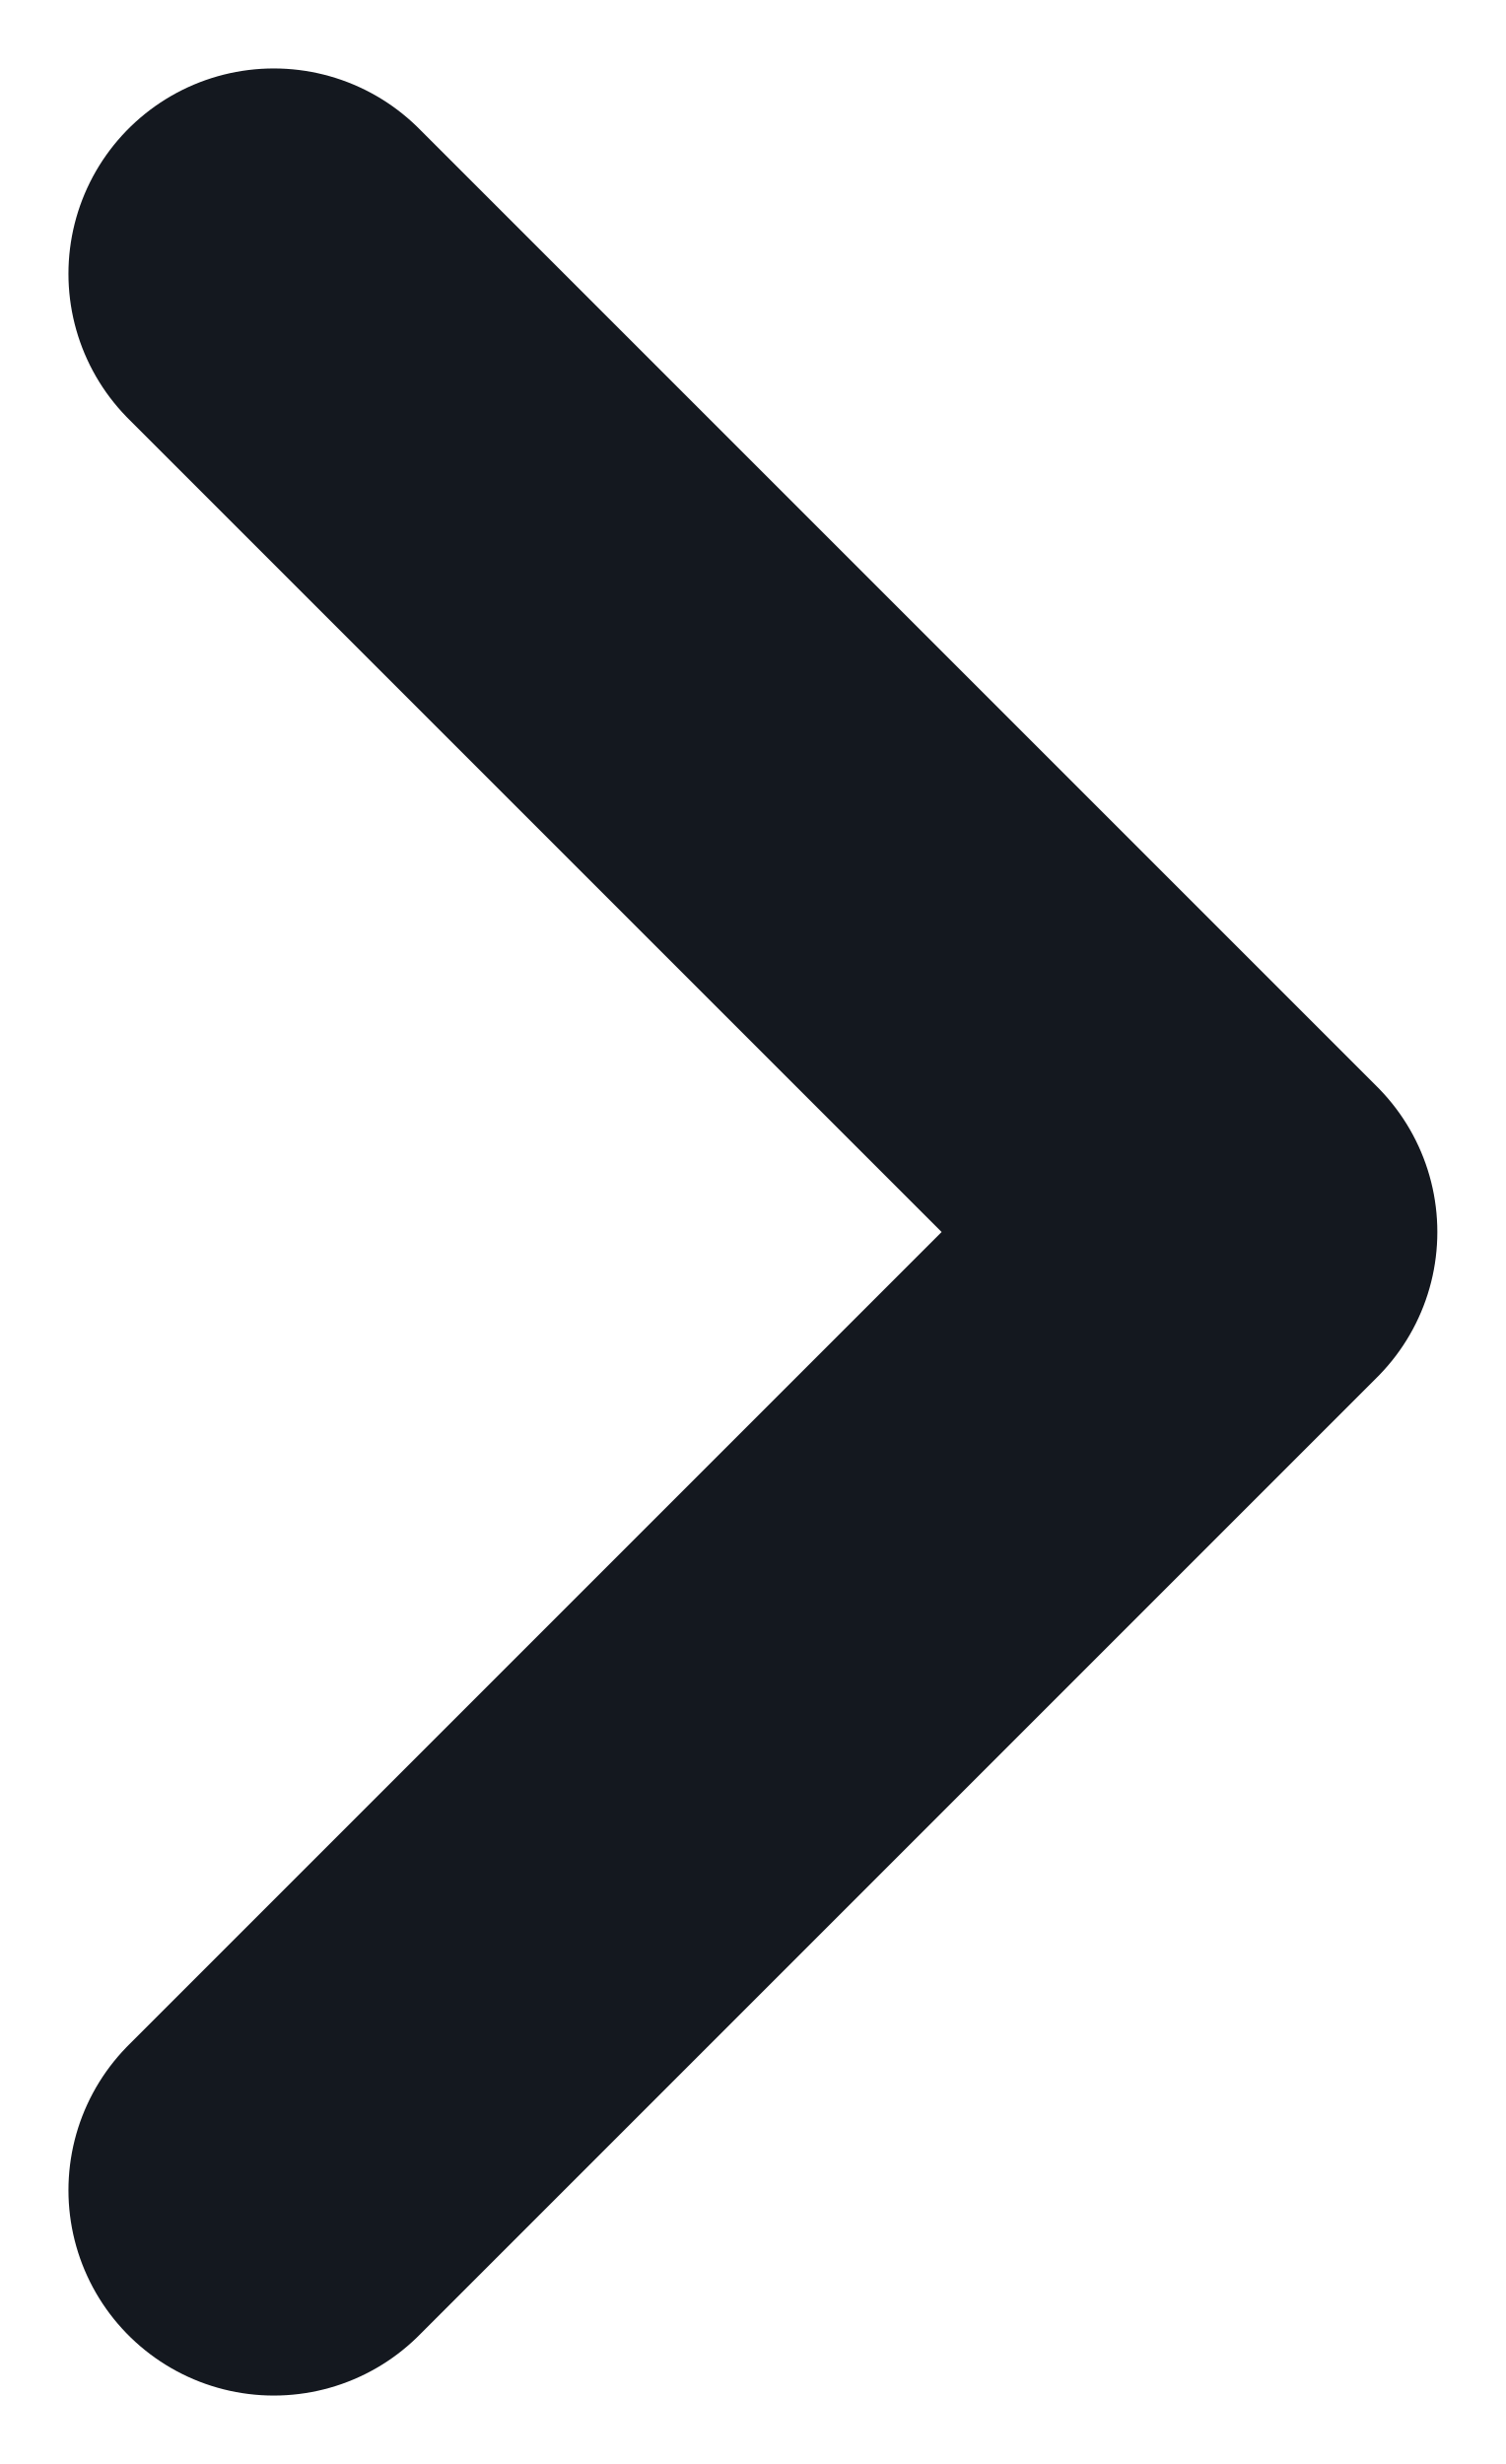
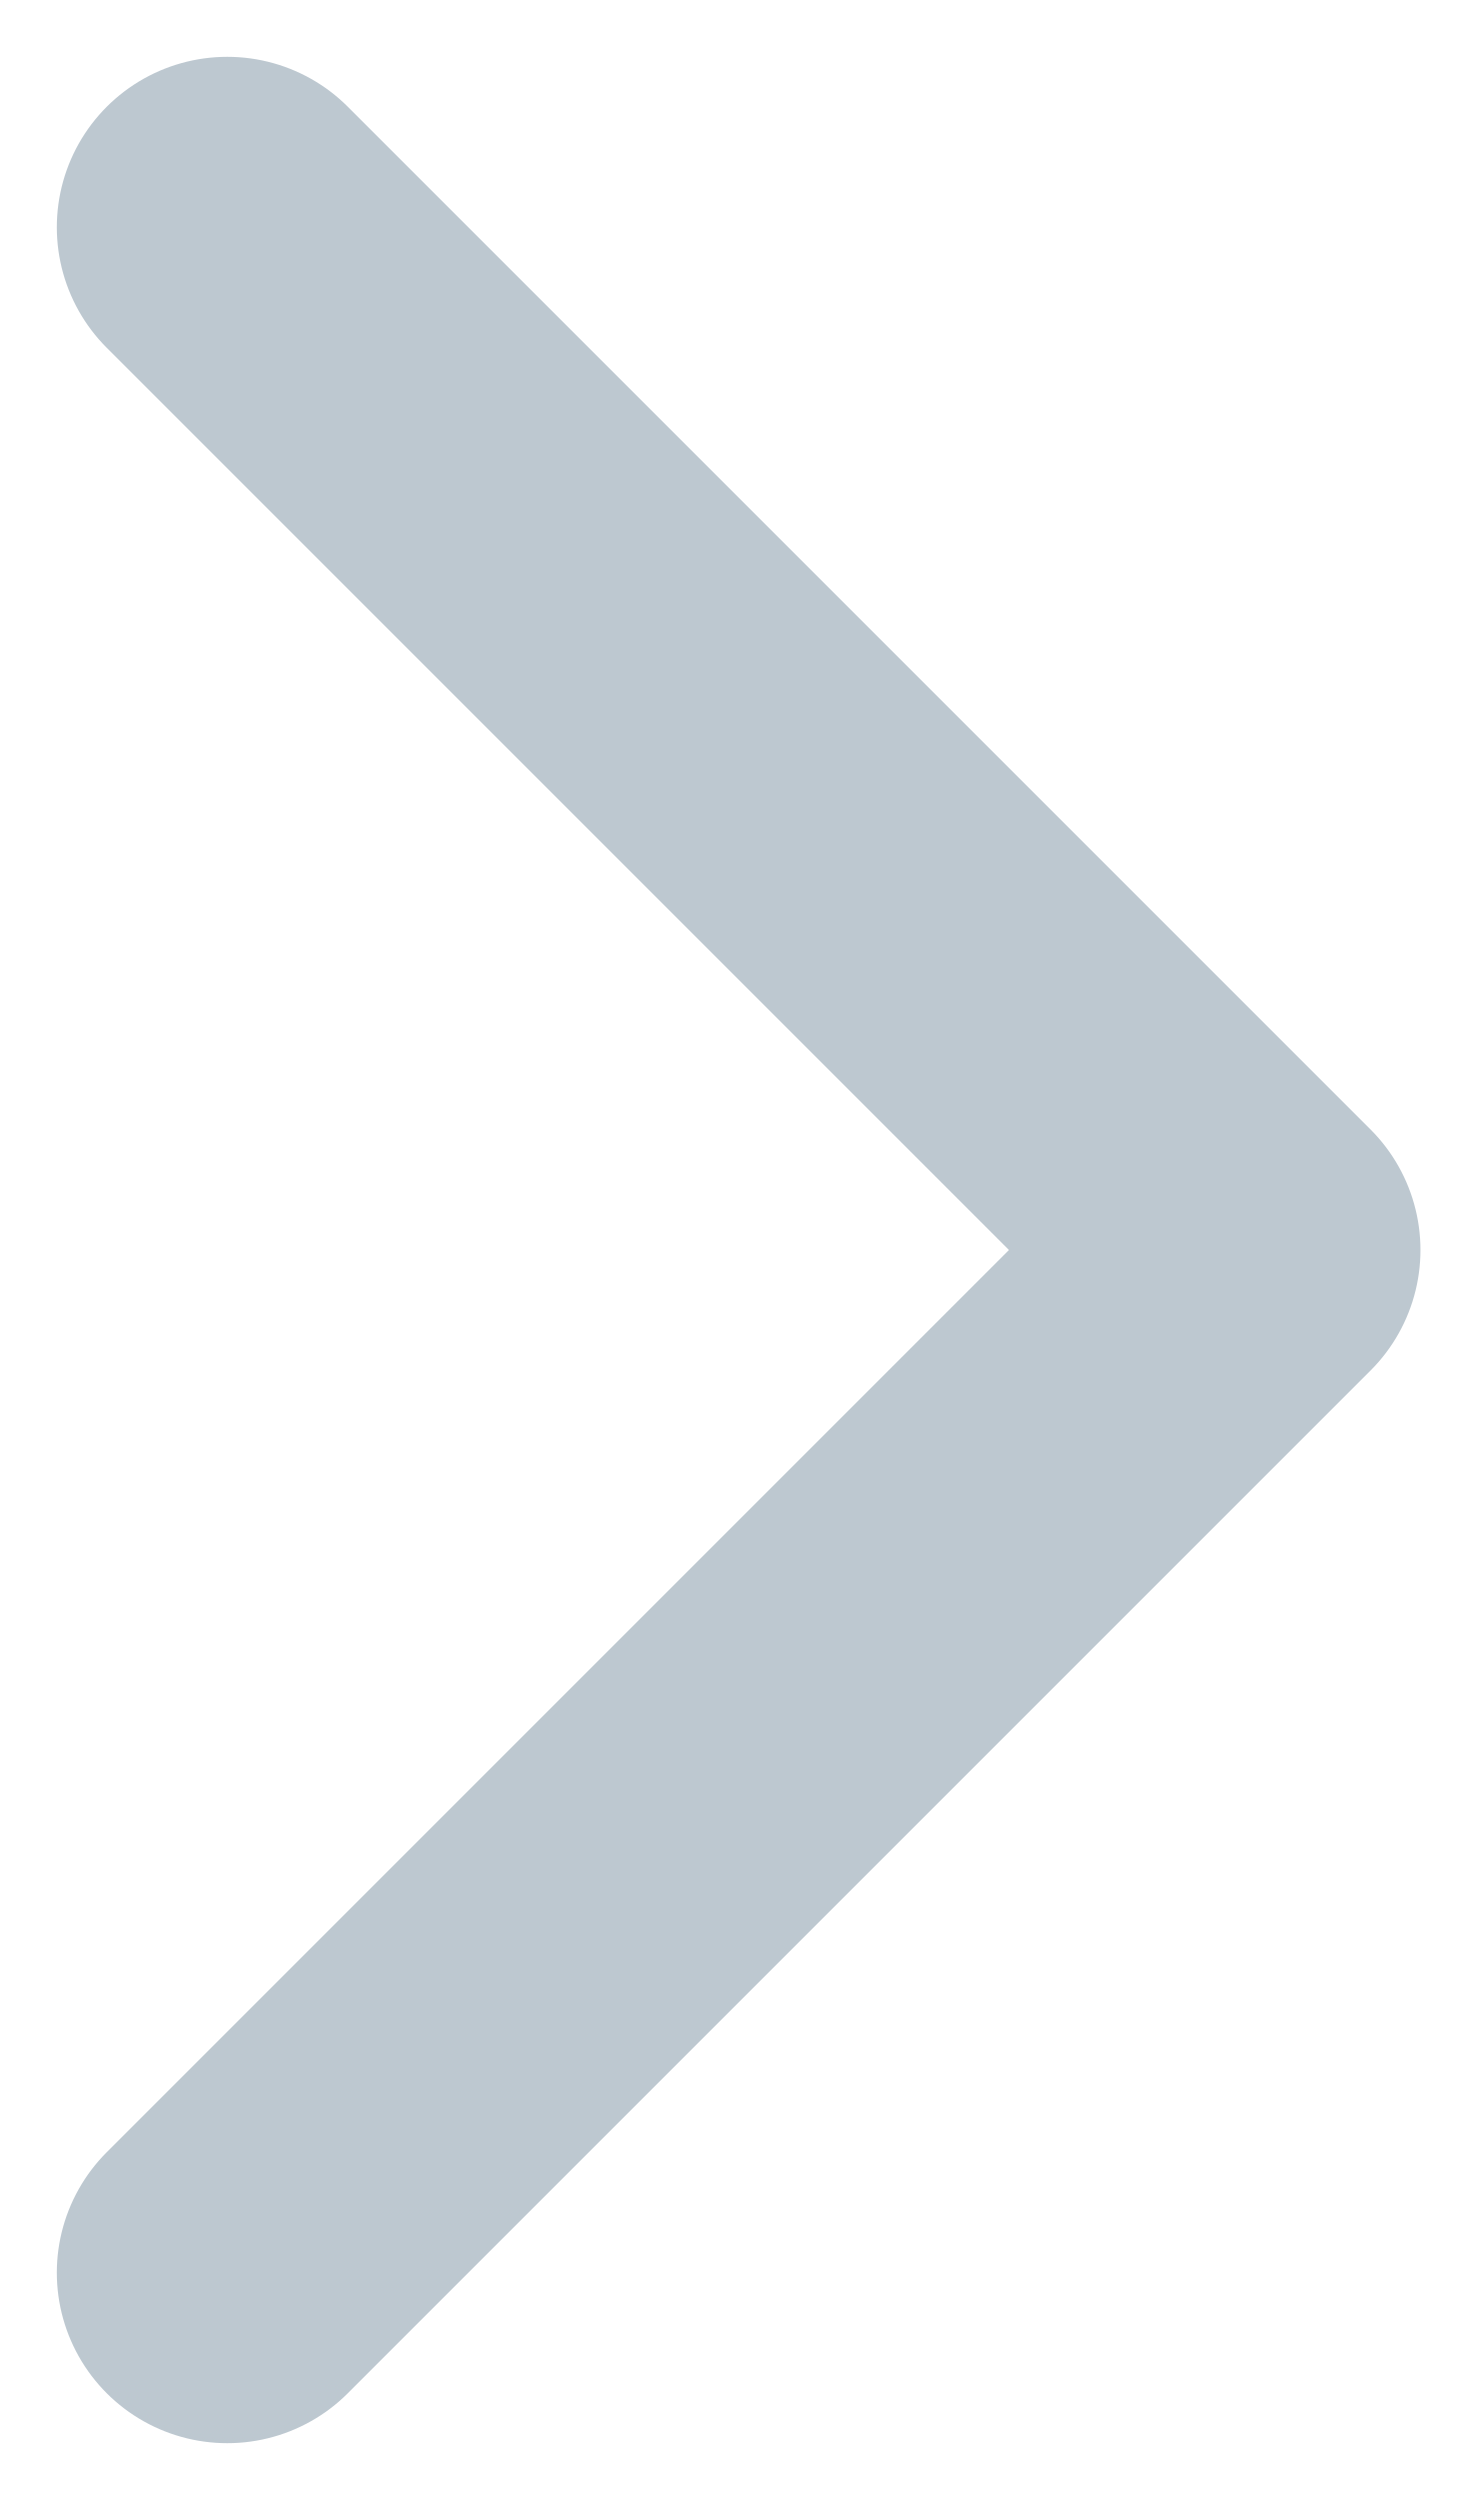
- <svg xmlns="http://www.w3.org/2000/svg" width="11" height="18" viewBox="0 0 11 18" fill="none">
-   <path d="M2 2L9 9L2 16" stroke="#14181F" stroke-width="3" stroke-linecap="round" stroke-linejoin="round" />
+ <svg xmlns="http://www.w3.org/2000/svg" width="13" height="22" viewBox="0 0 13 22" fill="none">
+   <path d="M2 2L11 11L2 20" stroke="#BDC8D0" stroke-width="3" stroke-linecap="round" stroke-linejoin="round" />
</svg>
